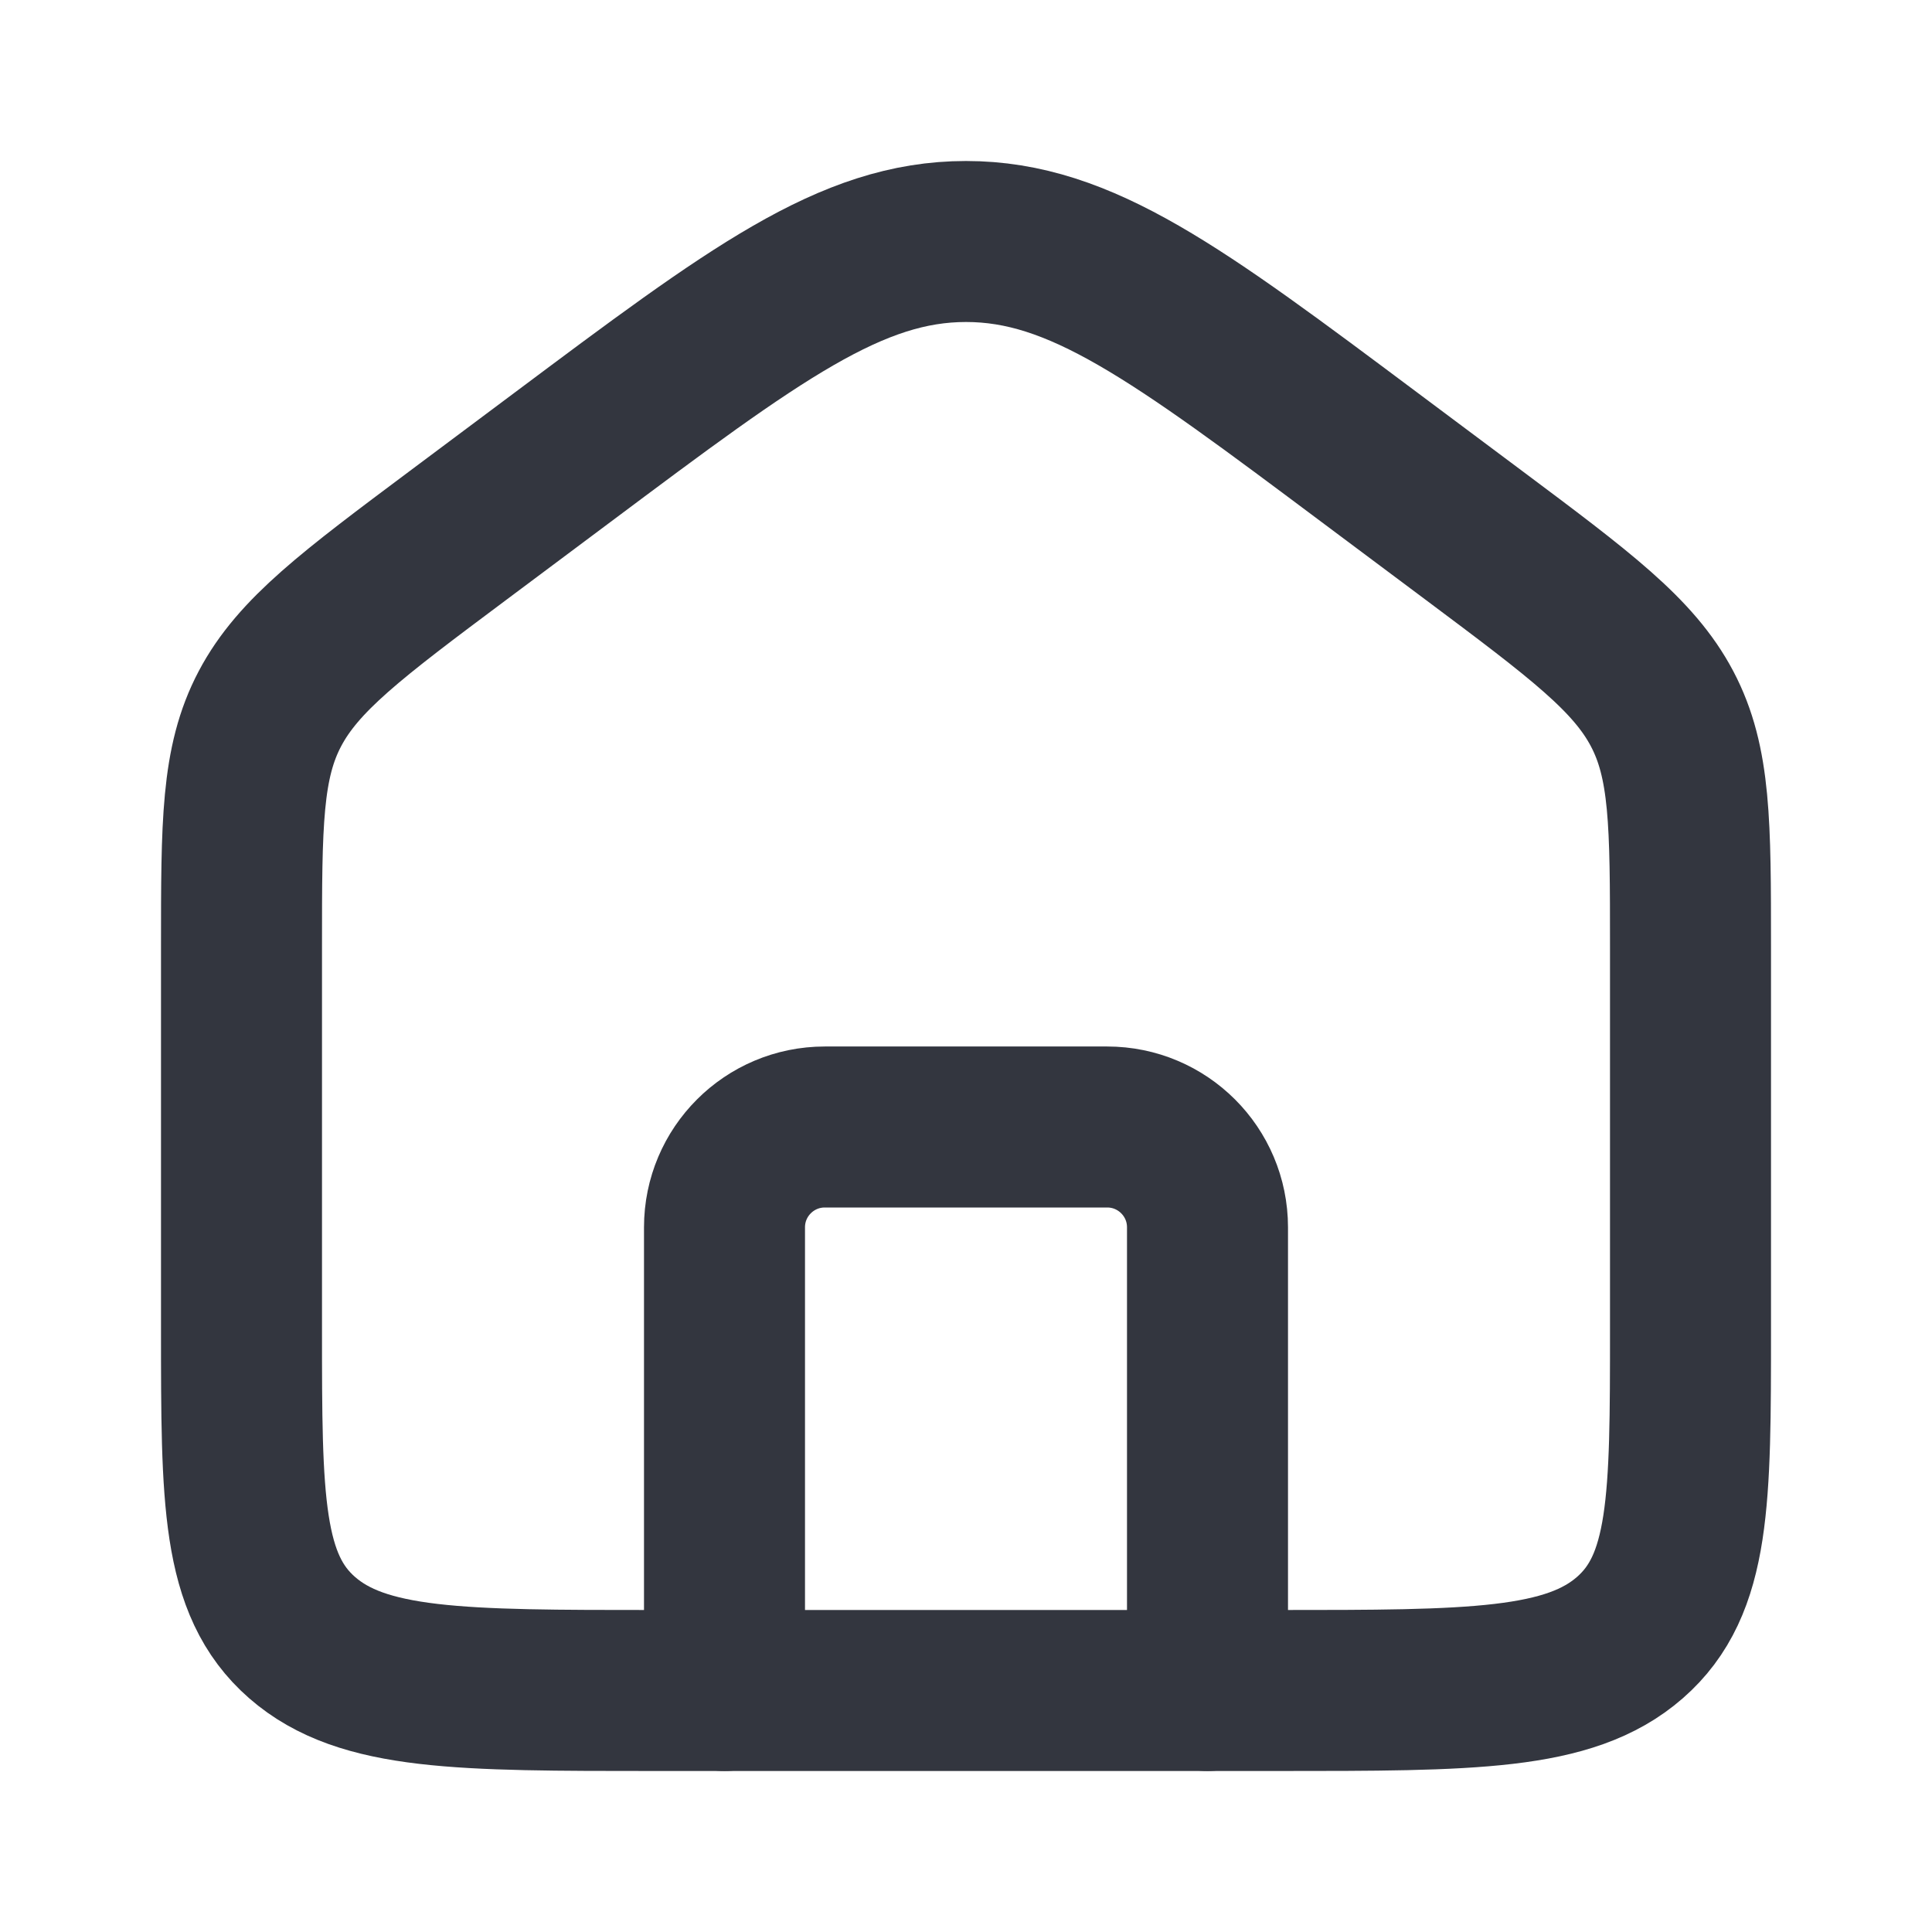
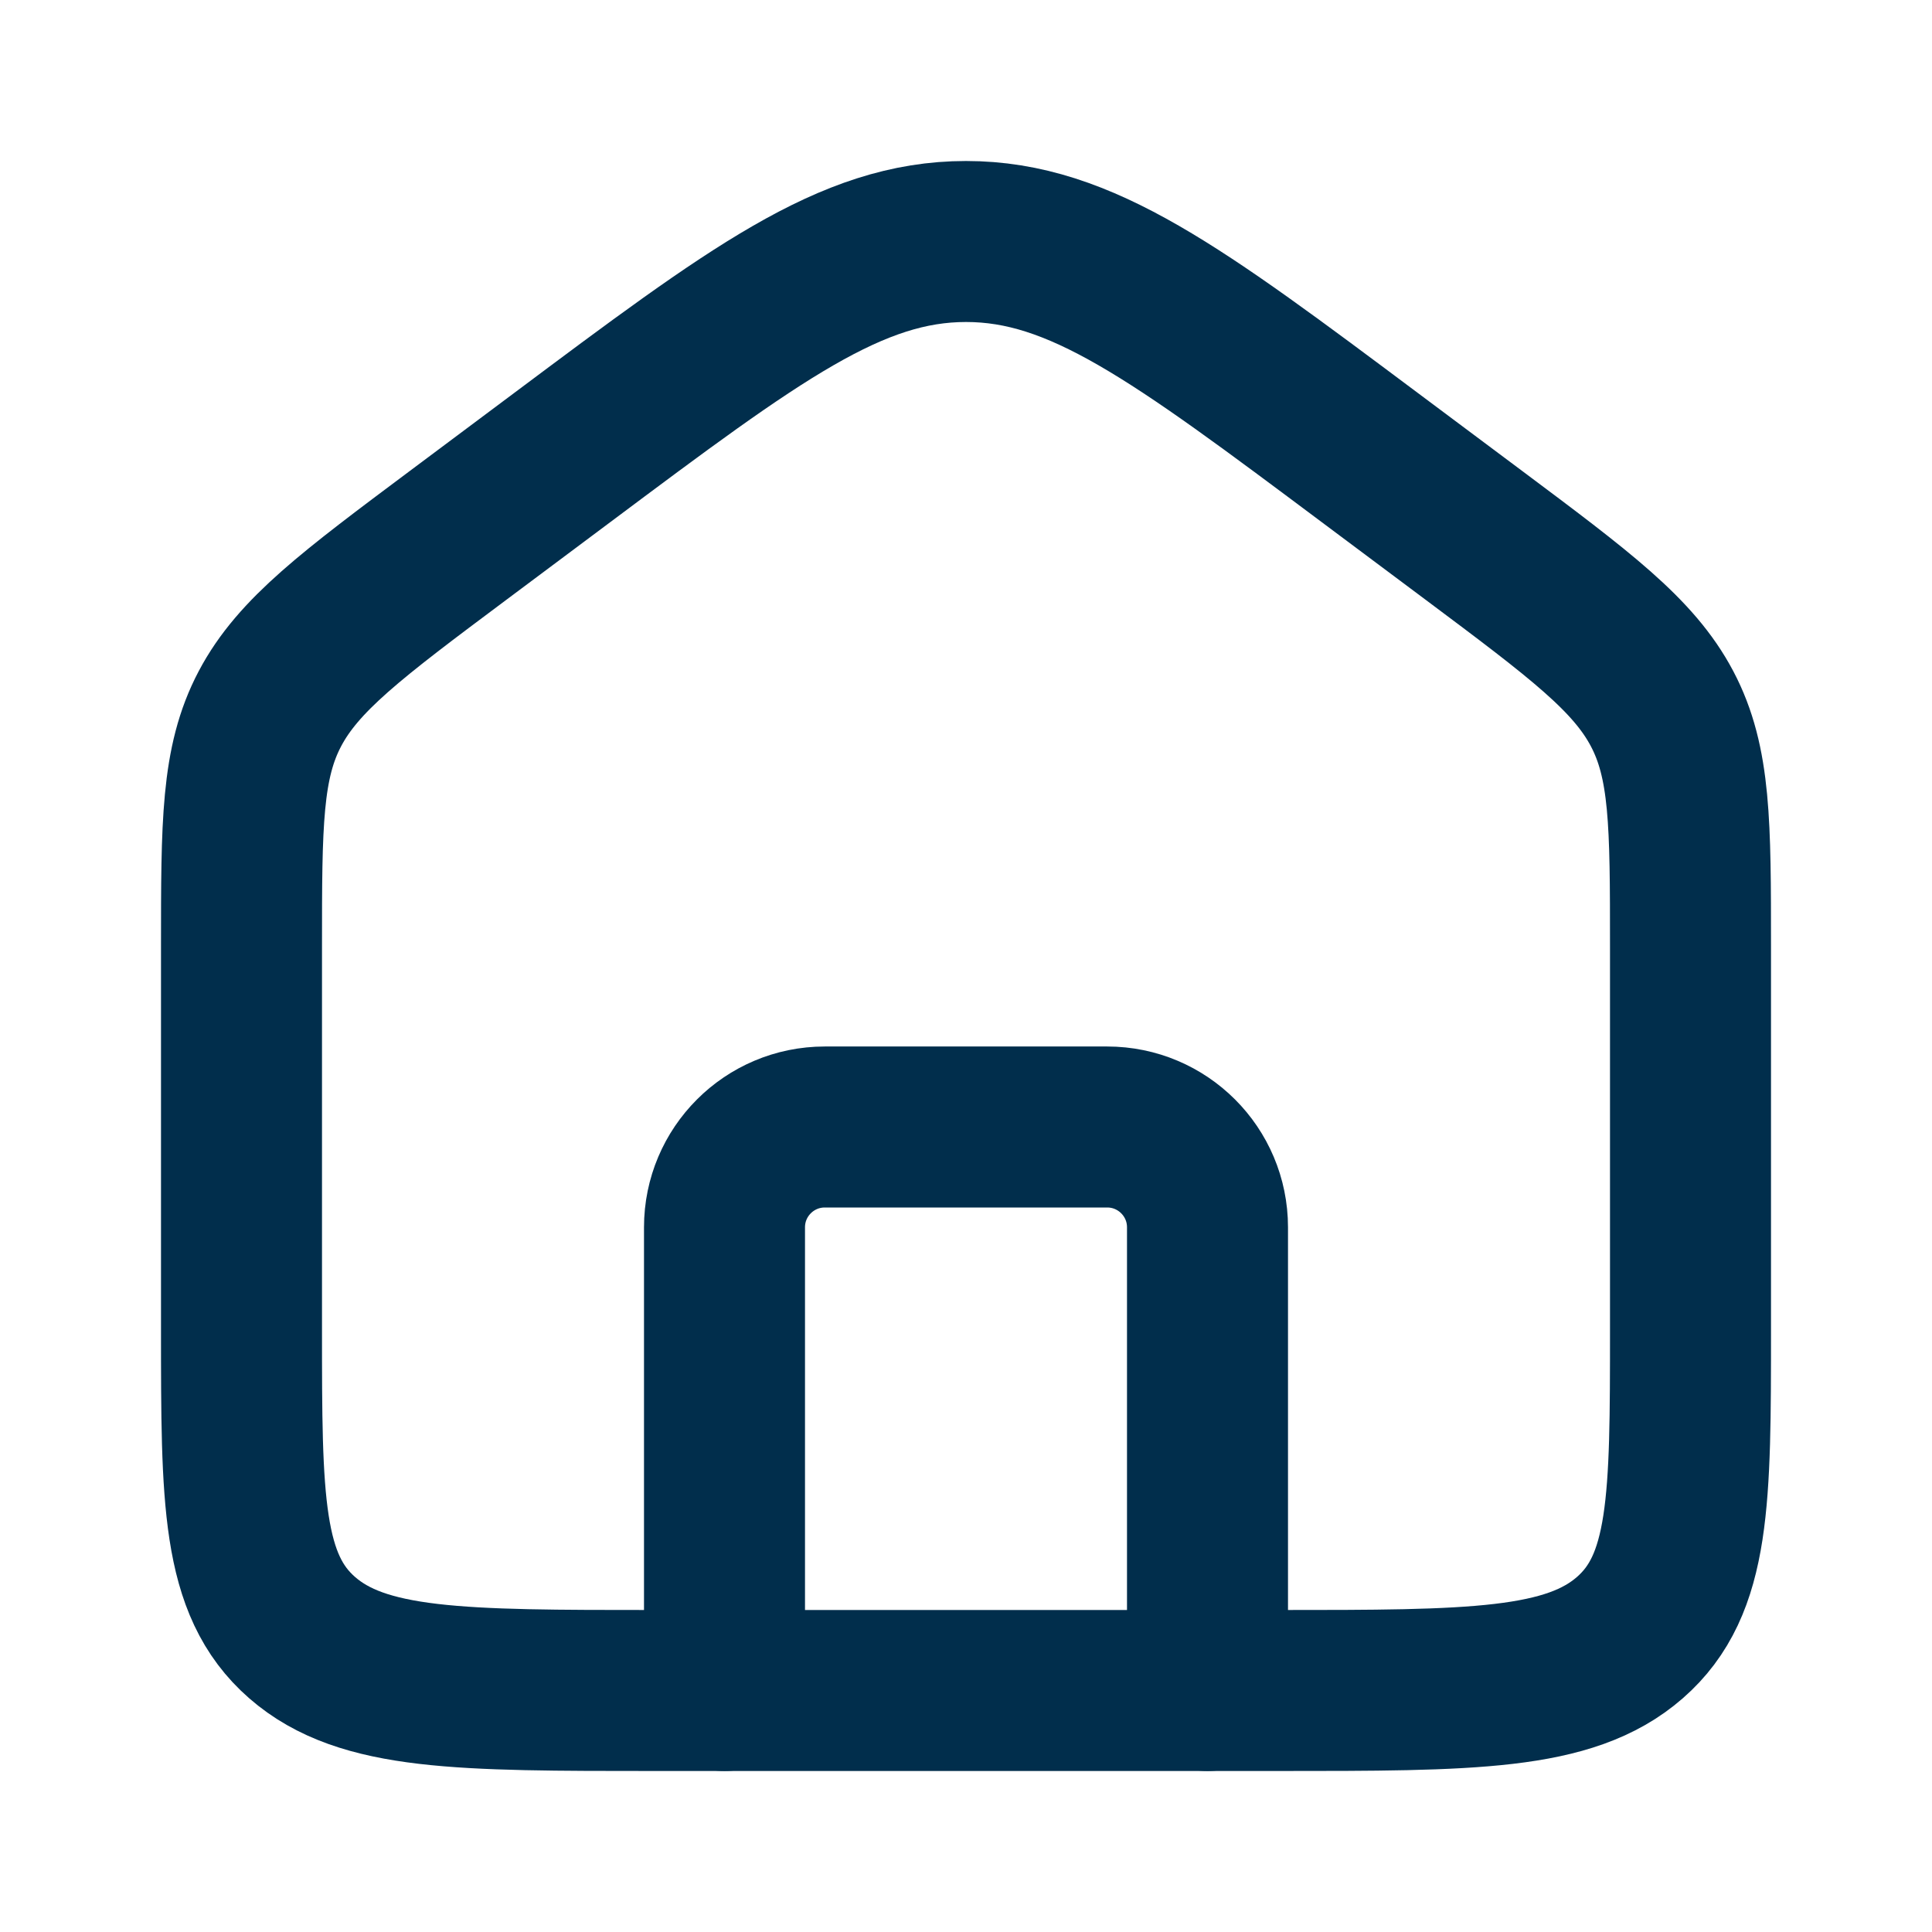
<svg xmlns="http://www.w3.org/2000/svg" width="24" height="24" viewBox="0 0 24 24" fill="none">
-   <path d="M3 11.758C3 10.235 3 9.473 3.353 8.804C3.706 8.135 4.368 7.639 5.694 6.648L6.98 5.687C9.375 3.896 10.573 3 12 3C13.427 3 14.625 3.896 17.02 5.687L18.306 6.648C19.631 7.639 20.294 8.135 20.647 8.804C21 9.473 21 10.235 21 11.758V16.514C21 18.628 21 19.686 20.247 20.343C19.494 21 18.282 21 15.857 21H8.143C5.718 21 4.506 21 3.753 20.343C3 19.686 3 18.628 3 16.514V11.758Z" stroke="#33363F" stroke-width="2" />
-   <path d="M15 21V15.246C15 14.558 14.442 14 13.754 14H10.246C9.558 14 9 14.558 9 15.246V21" stroke="#33363F" stroke-width="2" stroke-linecap="round" stroke-linejoin="round" />
+   <path d="M3 11.758C3 10.235 3 9.473 3.353 8.804C3.706 8.135 4.368 7.639 5.694 6.648L6.98 5.687C9.375 3.896 10.573 3 12 3C13.427 3 14.625 3.896 17.02 5.687L18.306 6.648C19.631 7.639 20.294 8.135 20.647 8.804C21 9.473 21 10.235 21 11.758V16.514C21 18.628 21 19.686 20.247 20.343C19.494 21 18.282 21 15.857 21H8.143C5.718 21 4.506 21 3.753 20.343C3 19.686 3 18.628 3 16.514V11.758Z" stroke="#012e4c" stroke-width="2" />
+   <path d="M15 21V15.246C15 14.558 14.442 14 13.754 14H10.246C9.558 14 9 14.558 9 15.246V21" stroke="#012e4c" stroke-width="2" stroke-linecap="round" stroke-linejoin="round" />
</svg>
